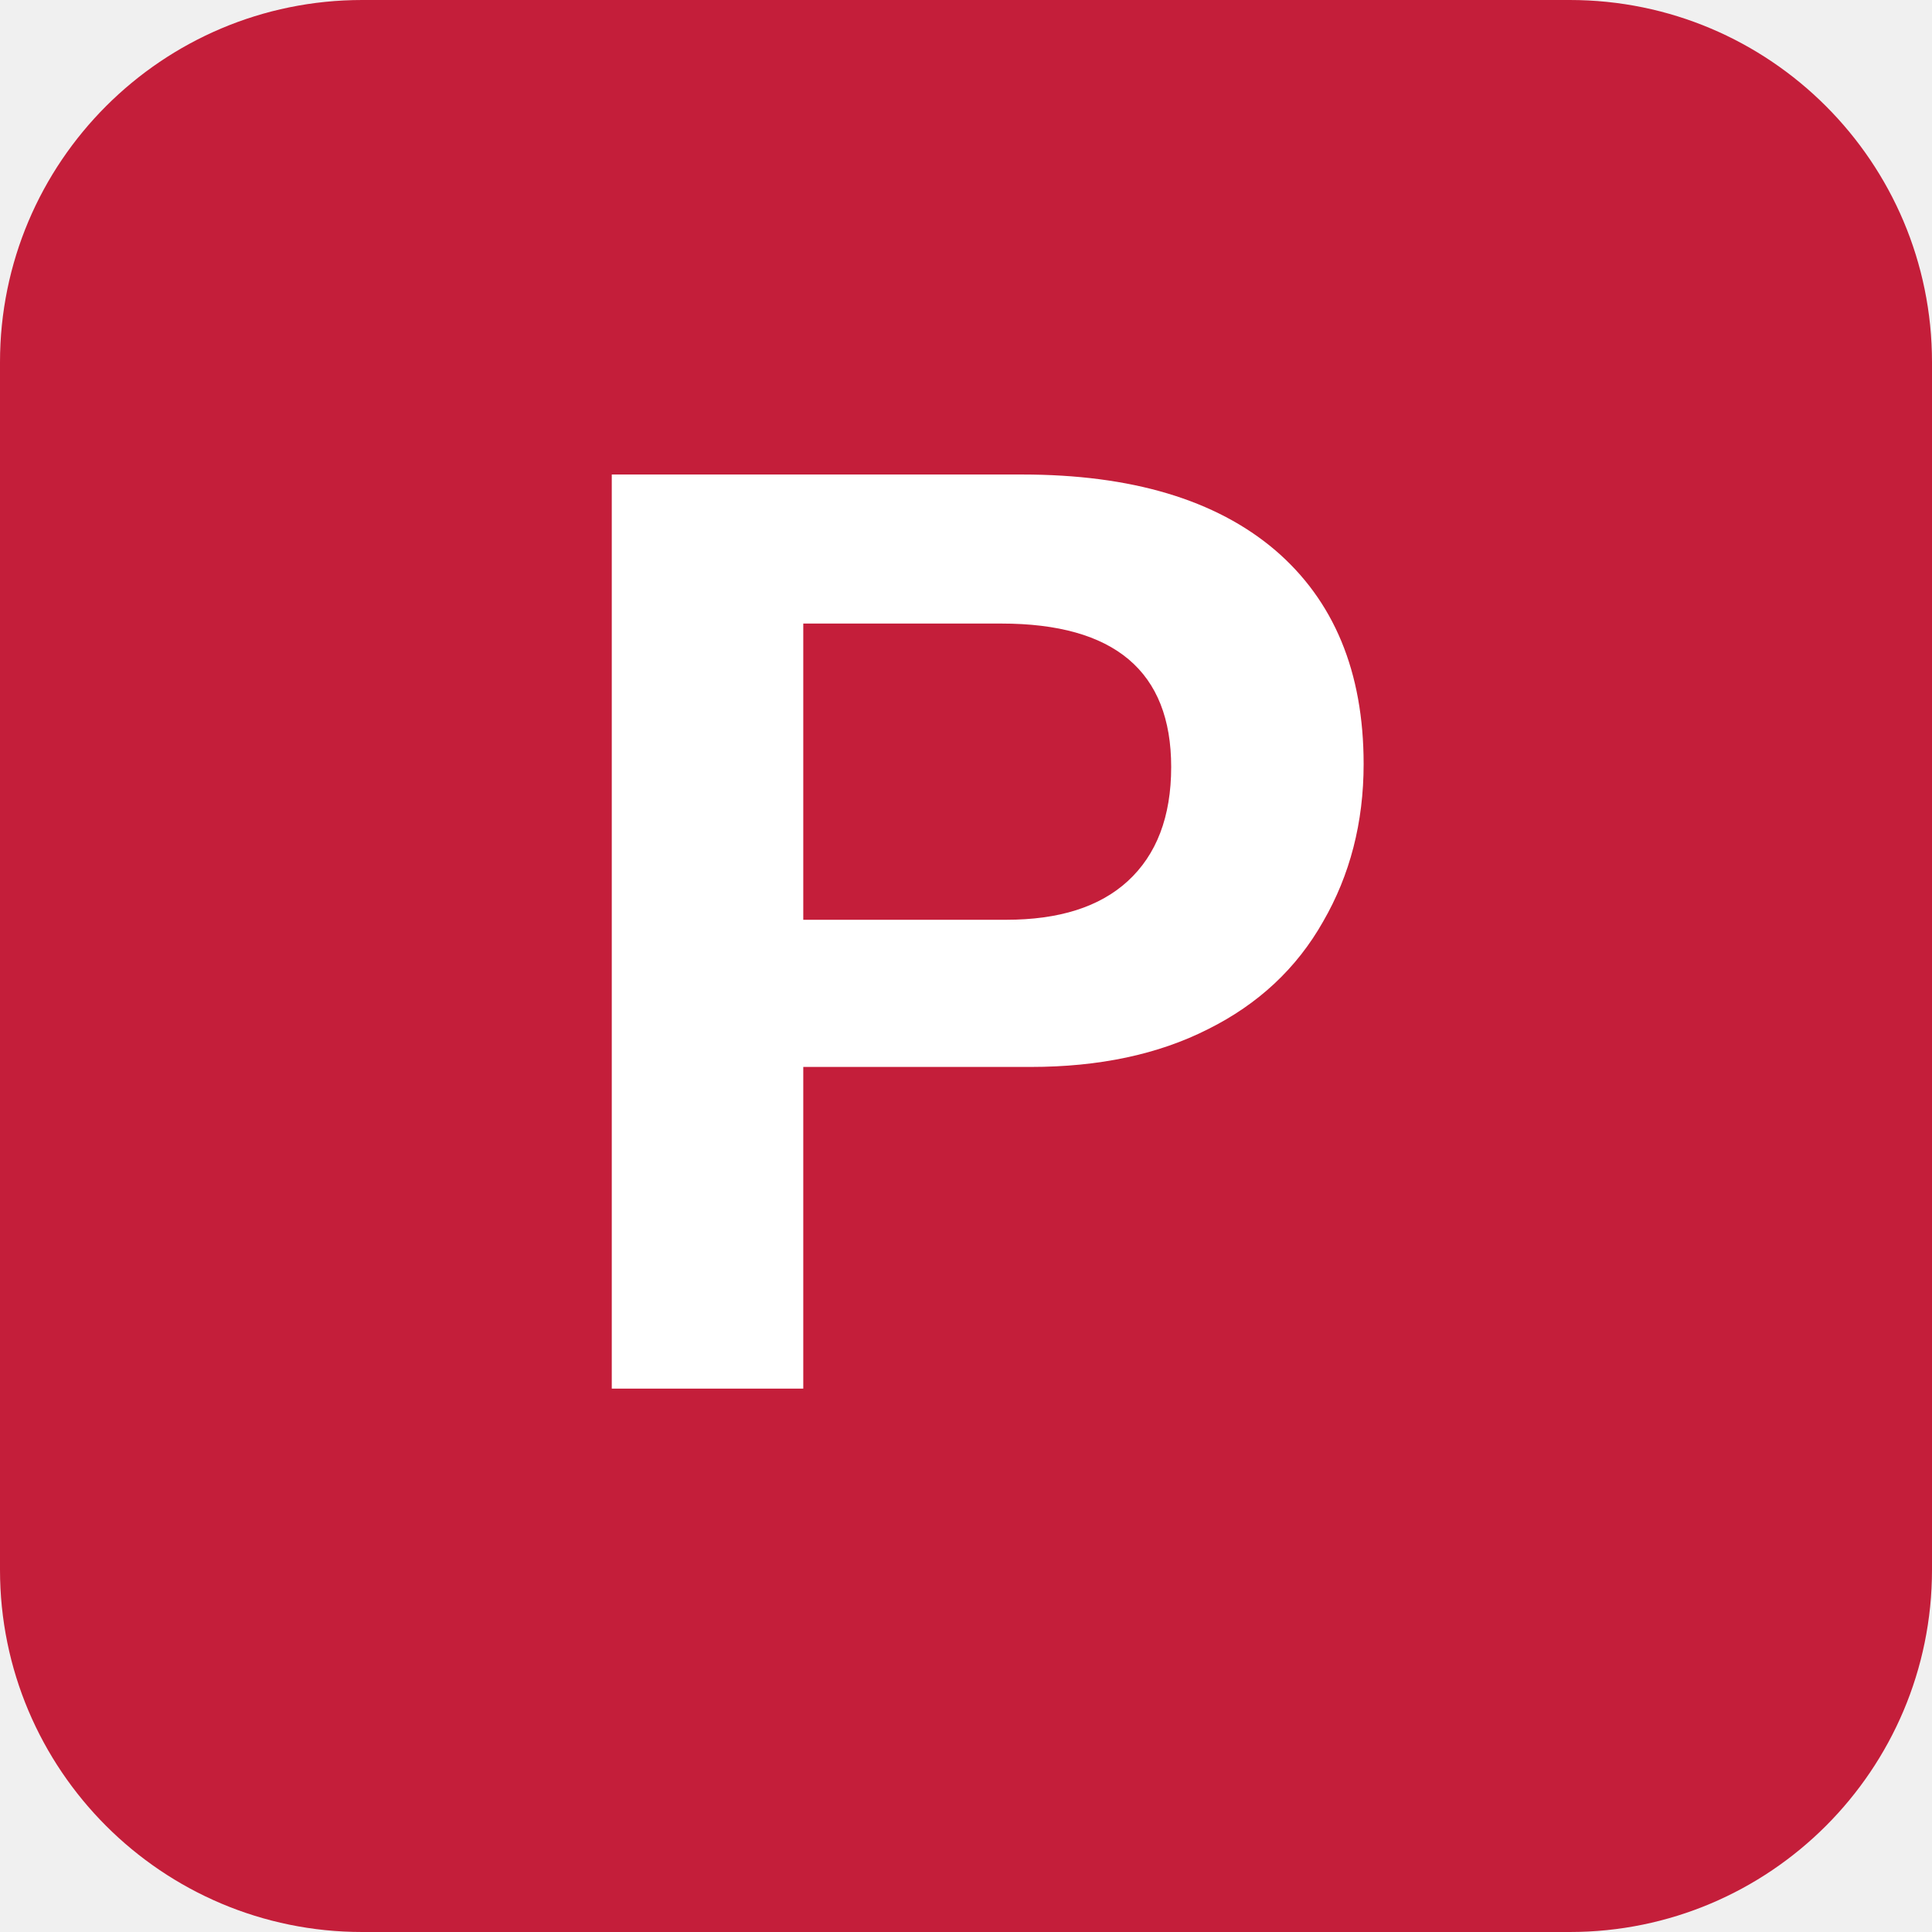
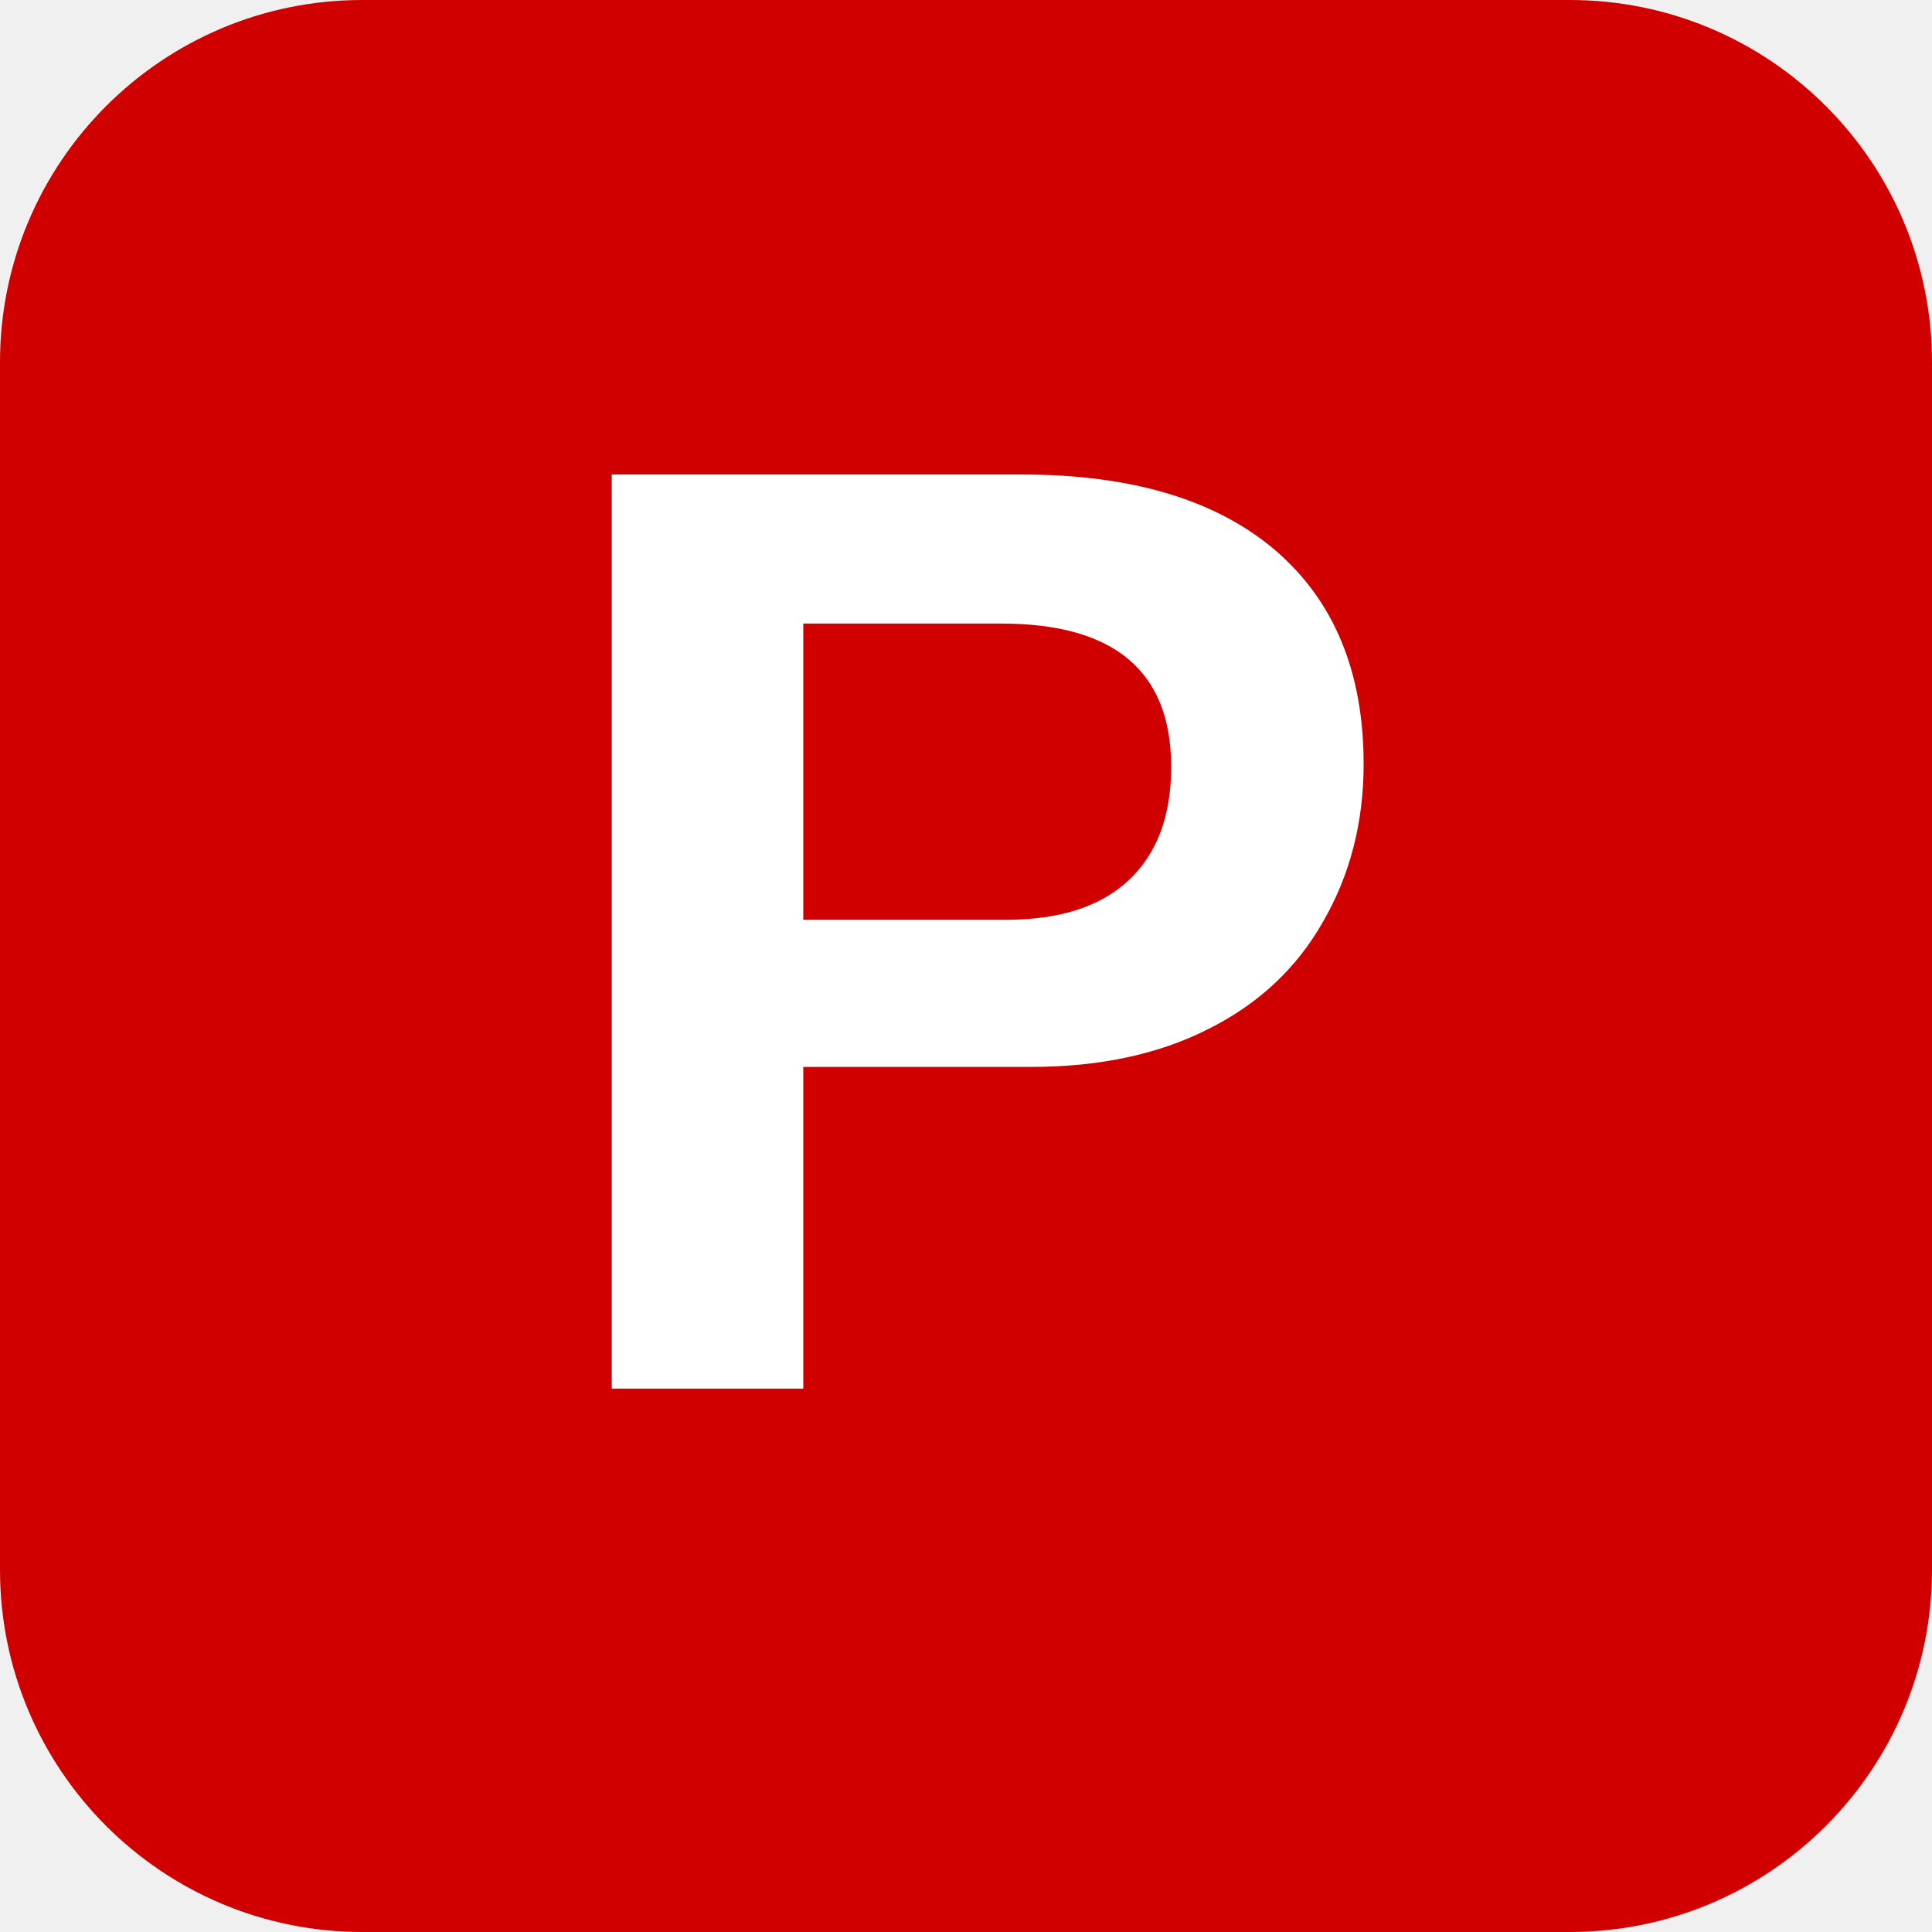
<svg xmlns="http://www.w3.org/2000/svg" viewBox="0 0 32 32">
-   <rect width="32" height="32" rx="6" fill="#C41E3A" />
+   <rect width="32" height="32" rx="6" fill="#D10000" />
  <text x="16" y="23" text-anchor="middle" font-family="Arial, sans-serif" font-weight="bold" font-size="22" fill="white">P</text>
</svg>
